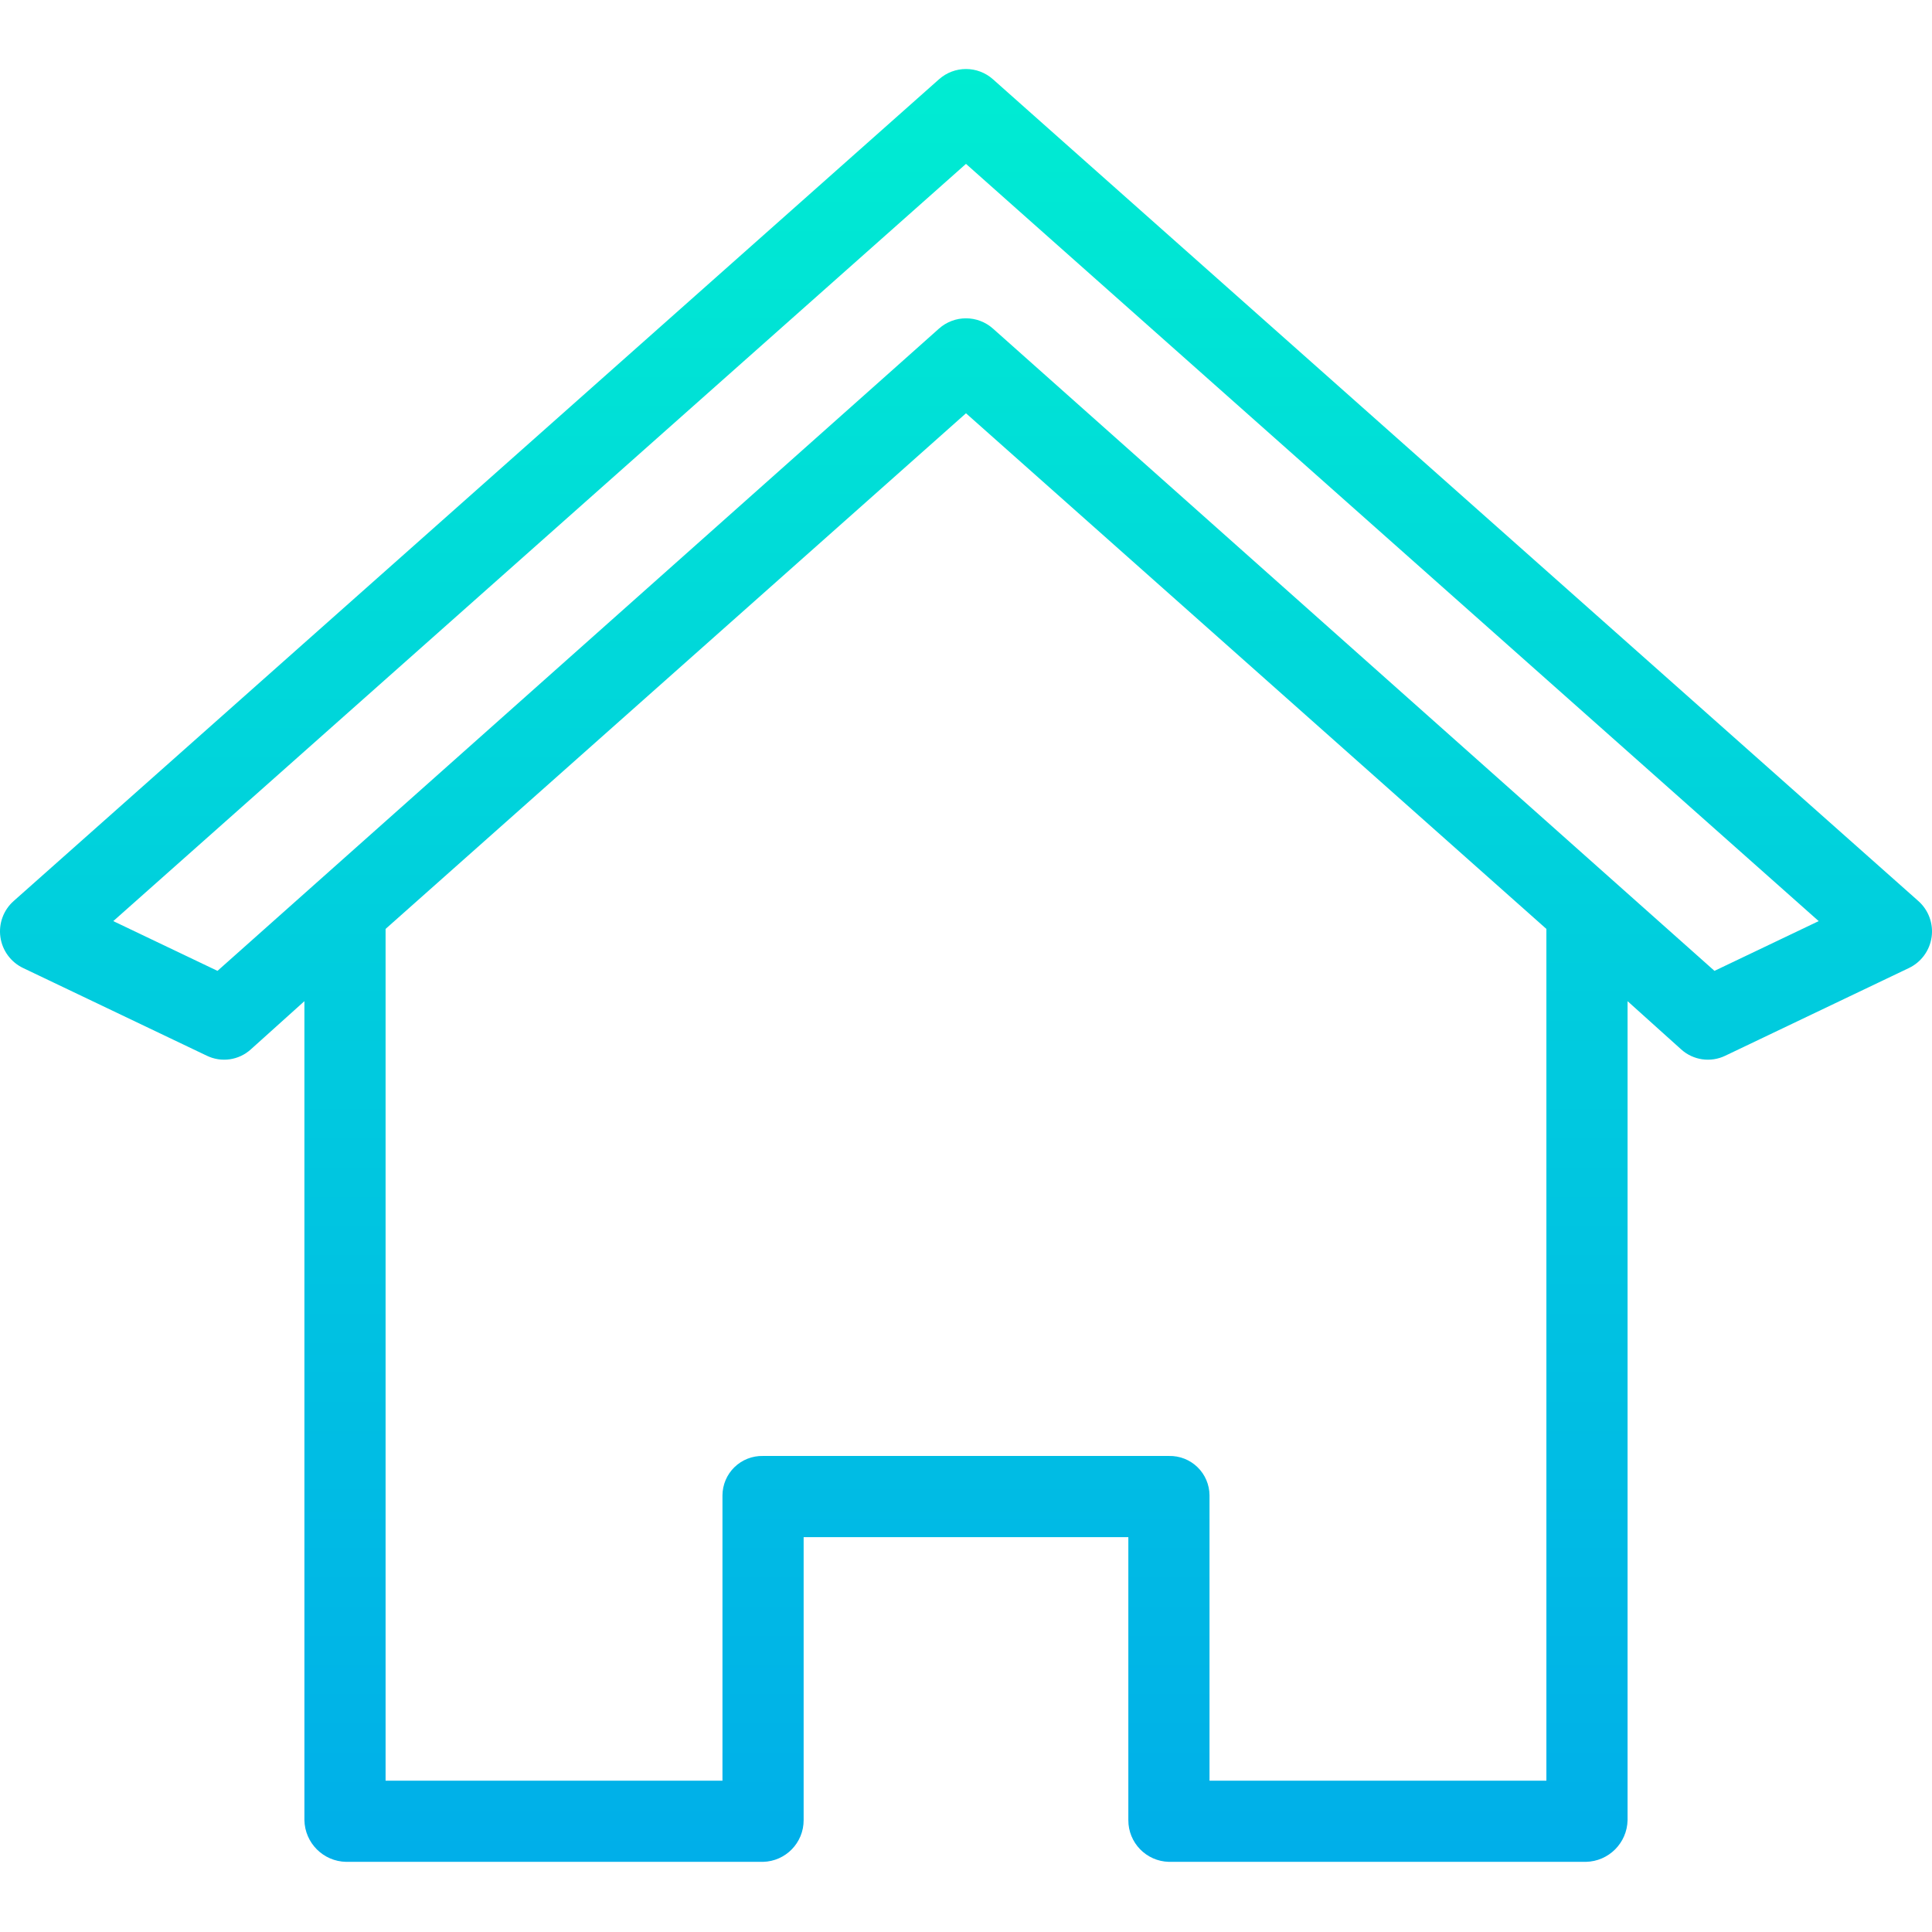
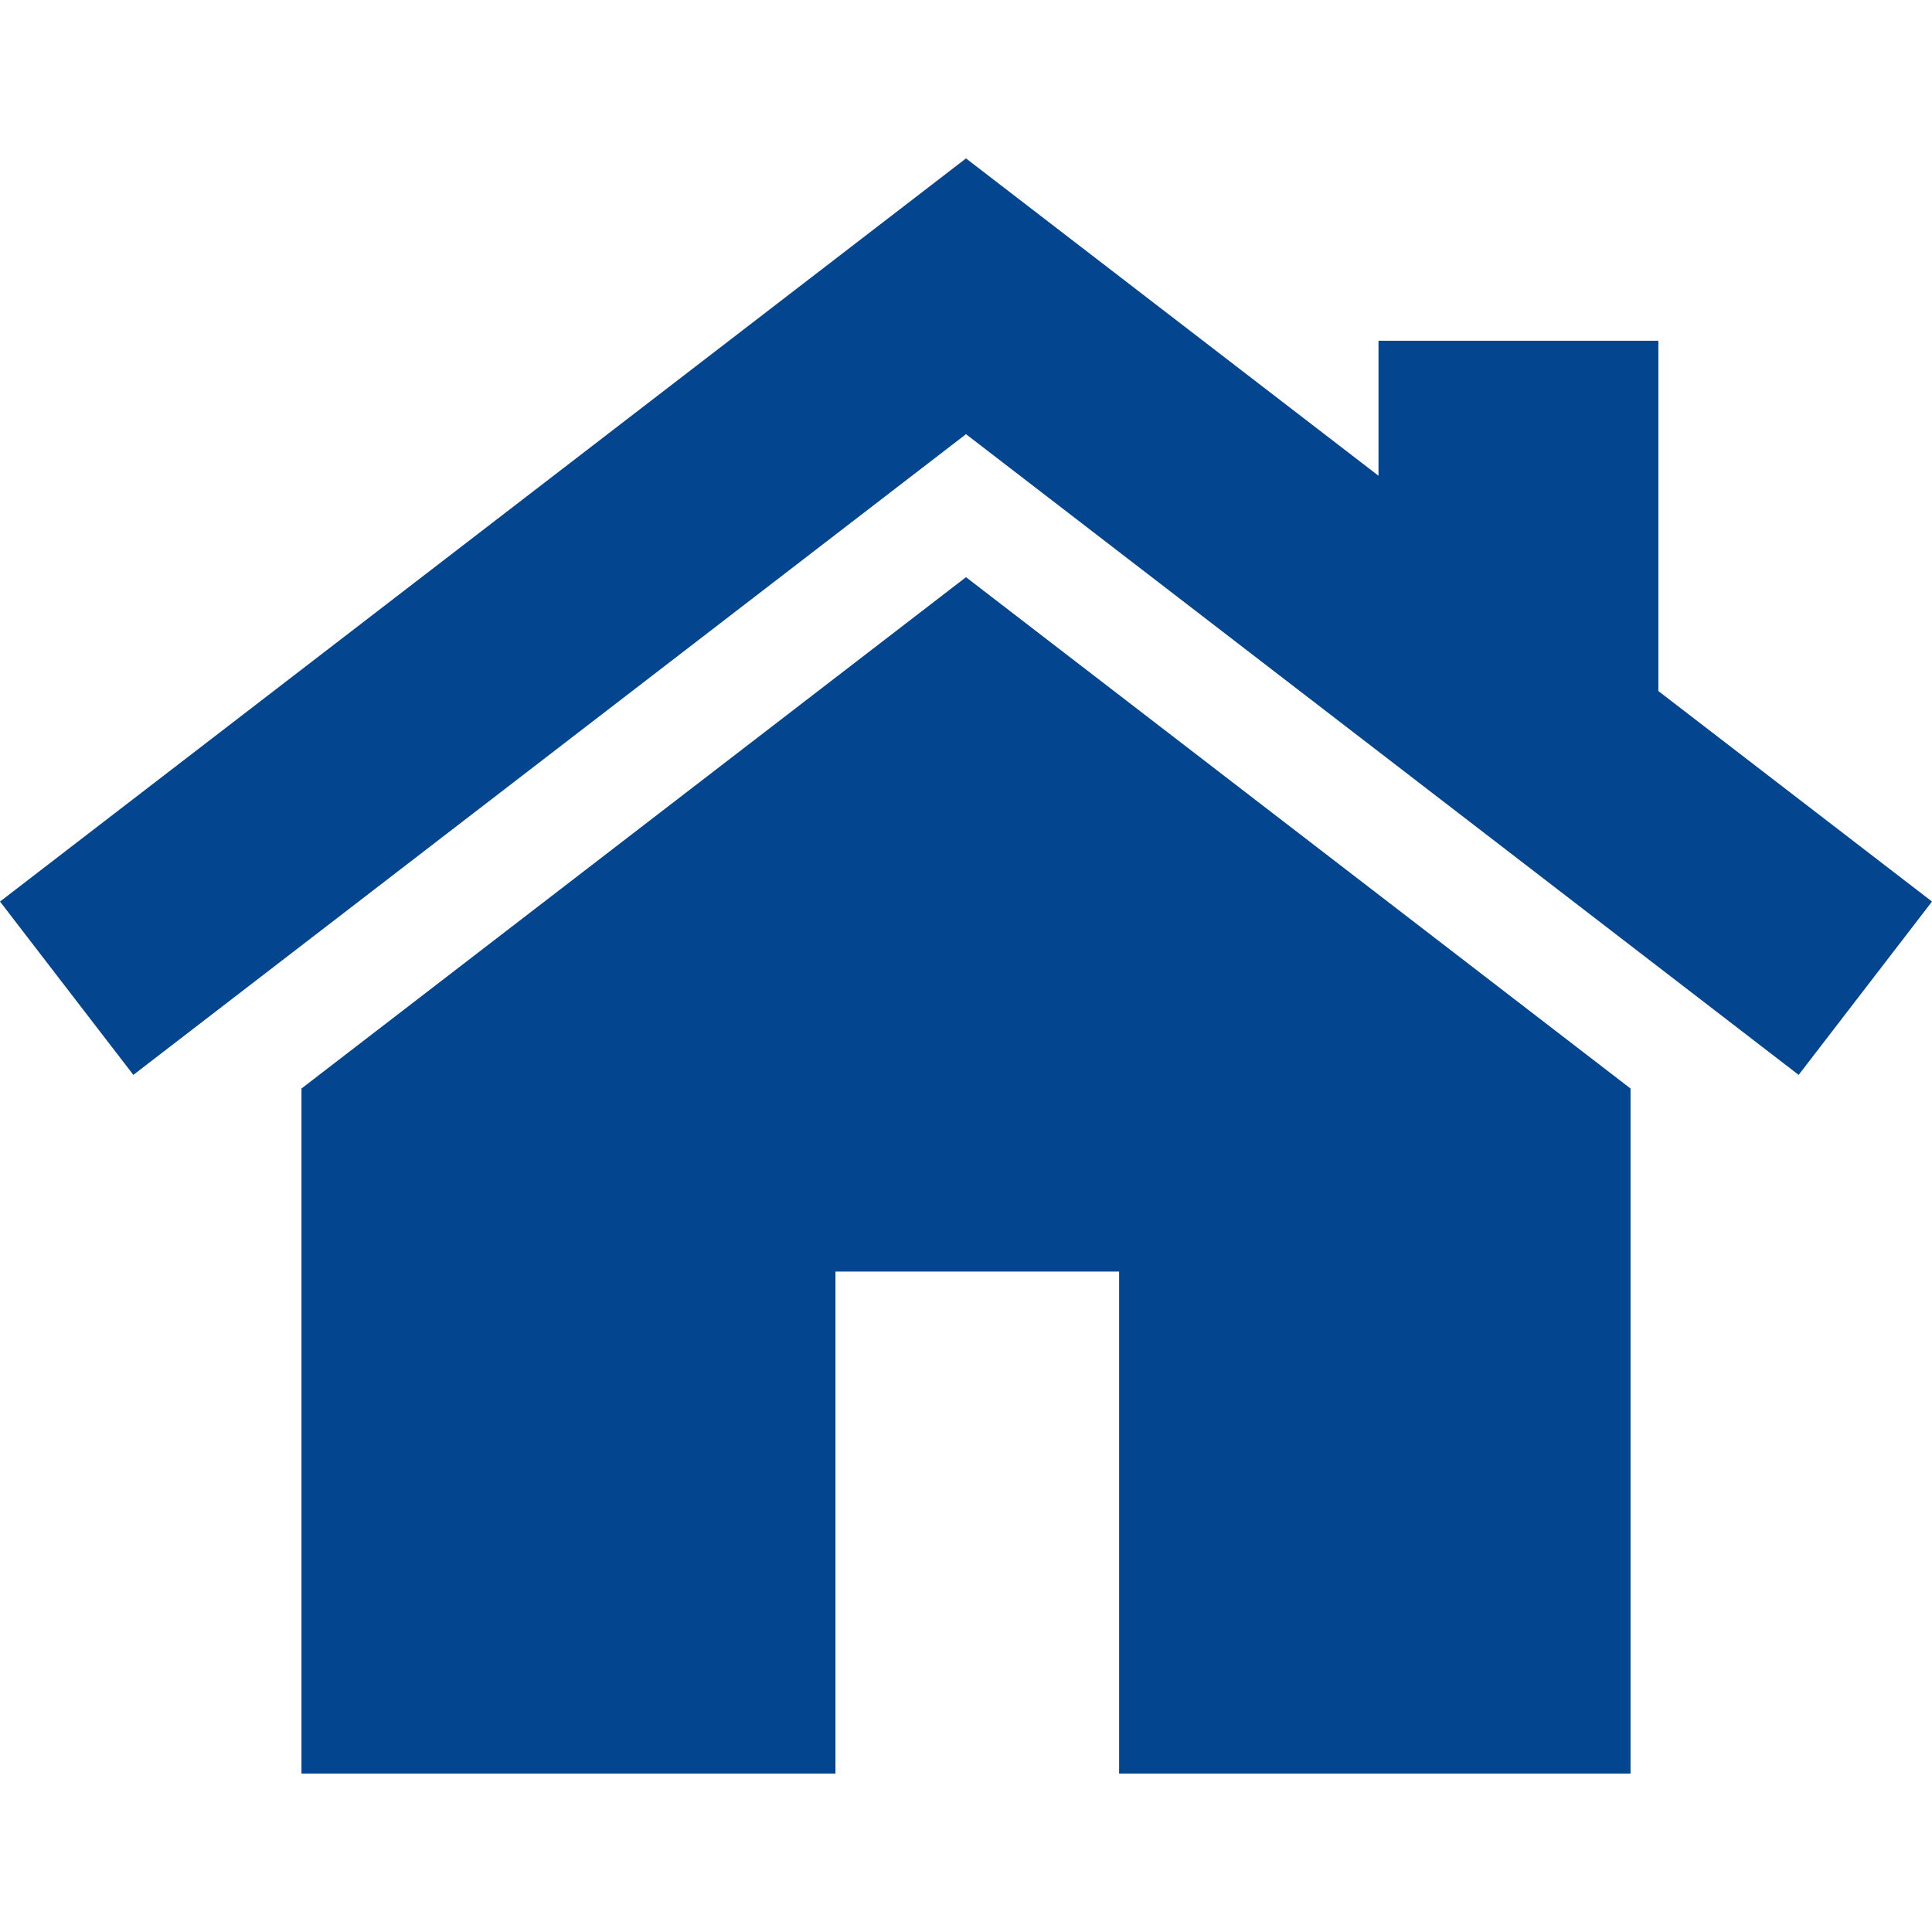
- <svg xmlns="http://www.w3.org/2000/svg" height="476pt" viewBox="0 -17 476.006 476" width="476pt">
-   <linearGradient id="a" gradientUnits="userSpaceOnUse" x1="238.003" x2="238.003" y1="-21.457" y2="461.74">
-     <stop offset="0" stop-color="#00efd1" />
-     <stop offset="1" stop-color="#00acea" />
-   </linearGradient>
-   <path d="m244.641 2.527c-3.789-3.367-9.496-3.367-13.281 0l-228 202.469c-2.508 2.223-3.73 5.555-3.262 8.875.469 3.316 2.57 6.18 5.594 7.625l45.273 21.613c3.586 1.734 7.867 1.121 10.82-1.555l13.215-11.887v201.77c.105 5.629 4.641 10.172 10.273 10.281h102.727c5.574-.133 10.02-4.703 10-10.281v-69.719h80v69.719c-.023 5.578 4.422 10.148 10 10.281h102.727c5.629-.109 10.168-4.652 10.273-10.281v-201.77l13.215 11.887c2.965 2.676 7.254 3.289 10.852 1.555l45.258-21.613c3.02-1.445 5.117-4.309 5.586-7.629.465-3.316-.762-6.648-3.266-8.871zm136.359 419.191h-83v-70.281c-.012-2.625-1.078-5.133-2.961-6.961-1.879-1.828-4.418-2.82-7.039-2.758h-100c-2.625-.062-5.16.93-7.043 2.758-1.879 1.828-2.945 4.336-2.957 6.961v70.281h-83v-209.852l143-127.047 143 127.047zm41.414-199.52-177.766-158.242c-3.793-3.375-9.512-3.375-13.301 0l-177.762 158.242-25.676-12.258 210.09-186.566 210.09 186.566zm0 0" fill="url(#a)" />
+ <svg xmlns="http://www.w3.org/2000/svg" version="1.1" id="Capa_1" x="0px" y="0px" viewBox="0 0 512 512" style="enable-background:new 0 0 512 512;" xml:space="preserve" width="512px" height="512px" class="">
+   <g>
+     <g>
+       <g>
+         <polygon points="256,152.96 79.894,288.469 79.894,470.018 221.401,470.018 221.401,336.973 296.576,336.973 296.576,470.018     432.107,470.018 432.107,288.469   " data-original="#000000" class="active-path" data-old_color="#000000" fill="#04458F" />
+       </g>
+     </g>
+     <g>
+       <g>
+         <polygon points="439.482,183.132 439.482,90.307 365.316,90.307 365.316,126.077 256,41.982 0,238.919 35.339,284.855     256,115.062 476.662,284.856 512,238.92   " data-original="#000000" class="active-path" data-old_color="#000000" fill="#04458F" />
+       </g>
+     </g>
+   </g>
</svg>
